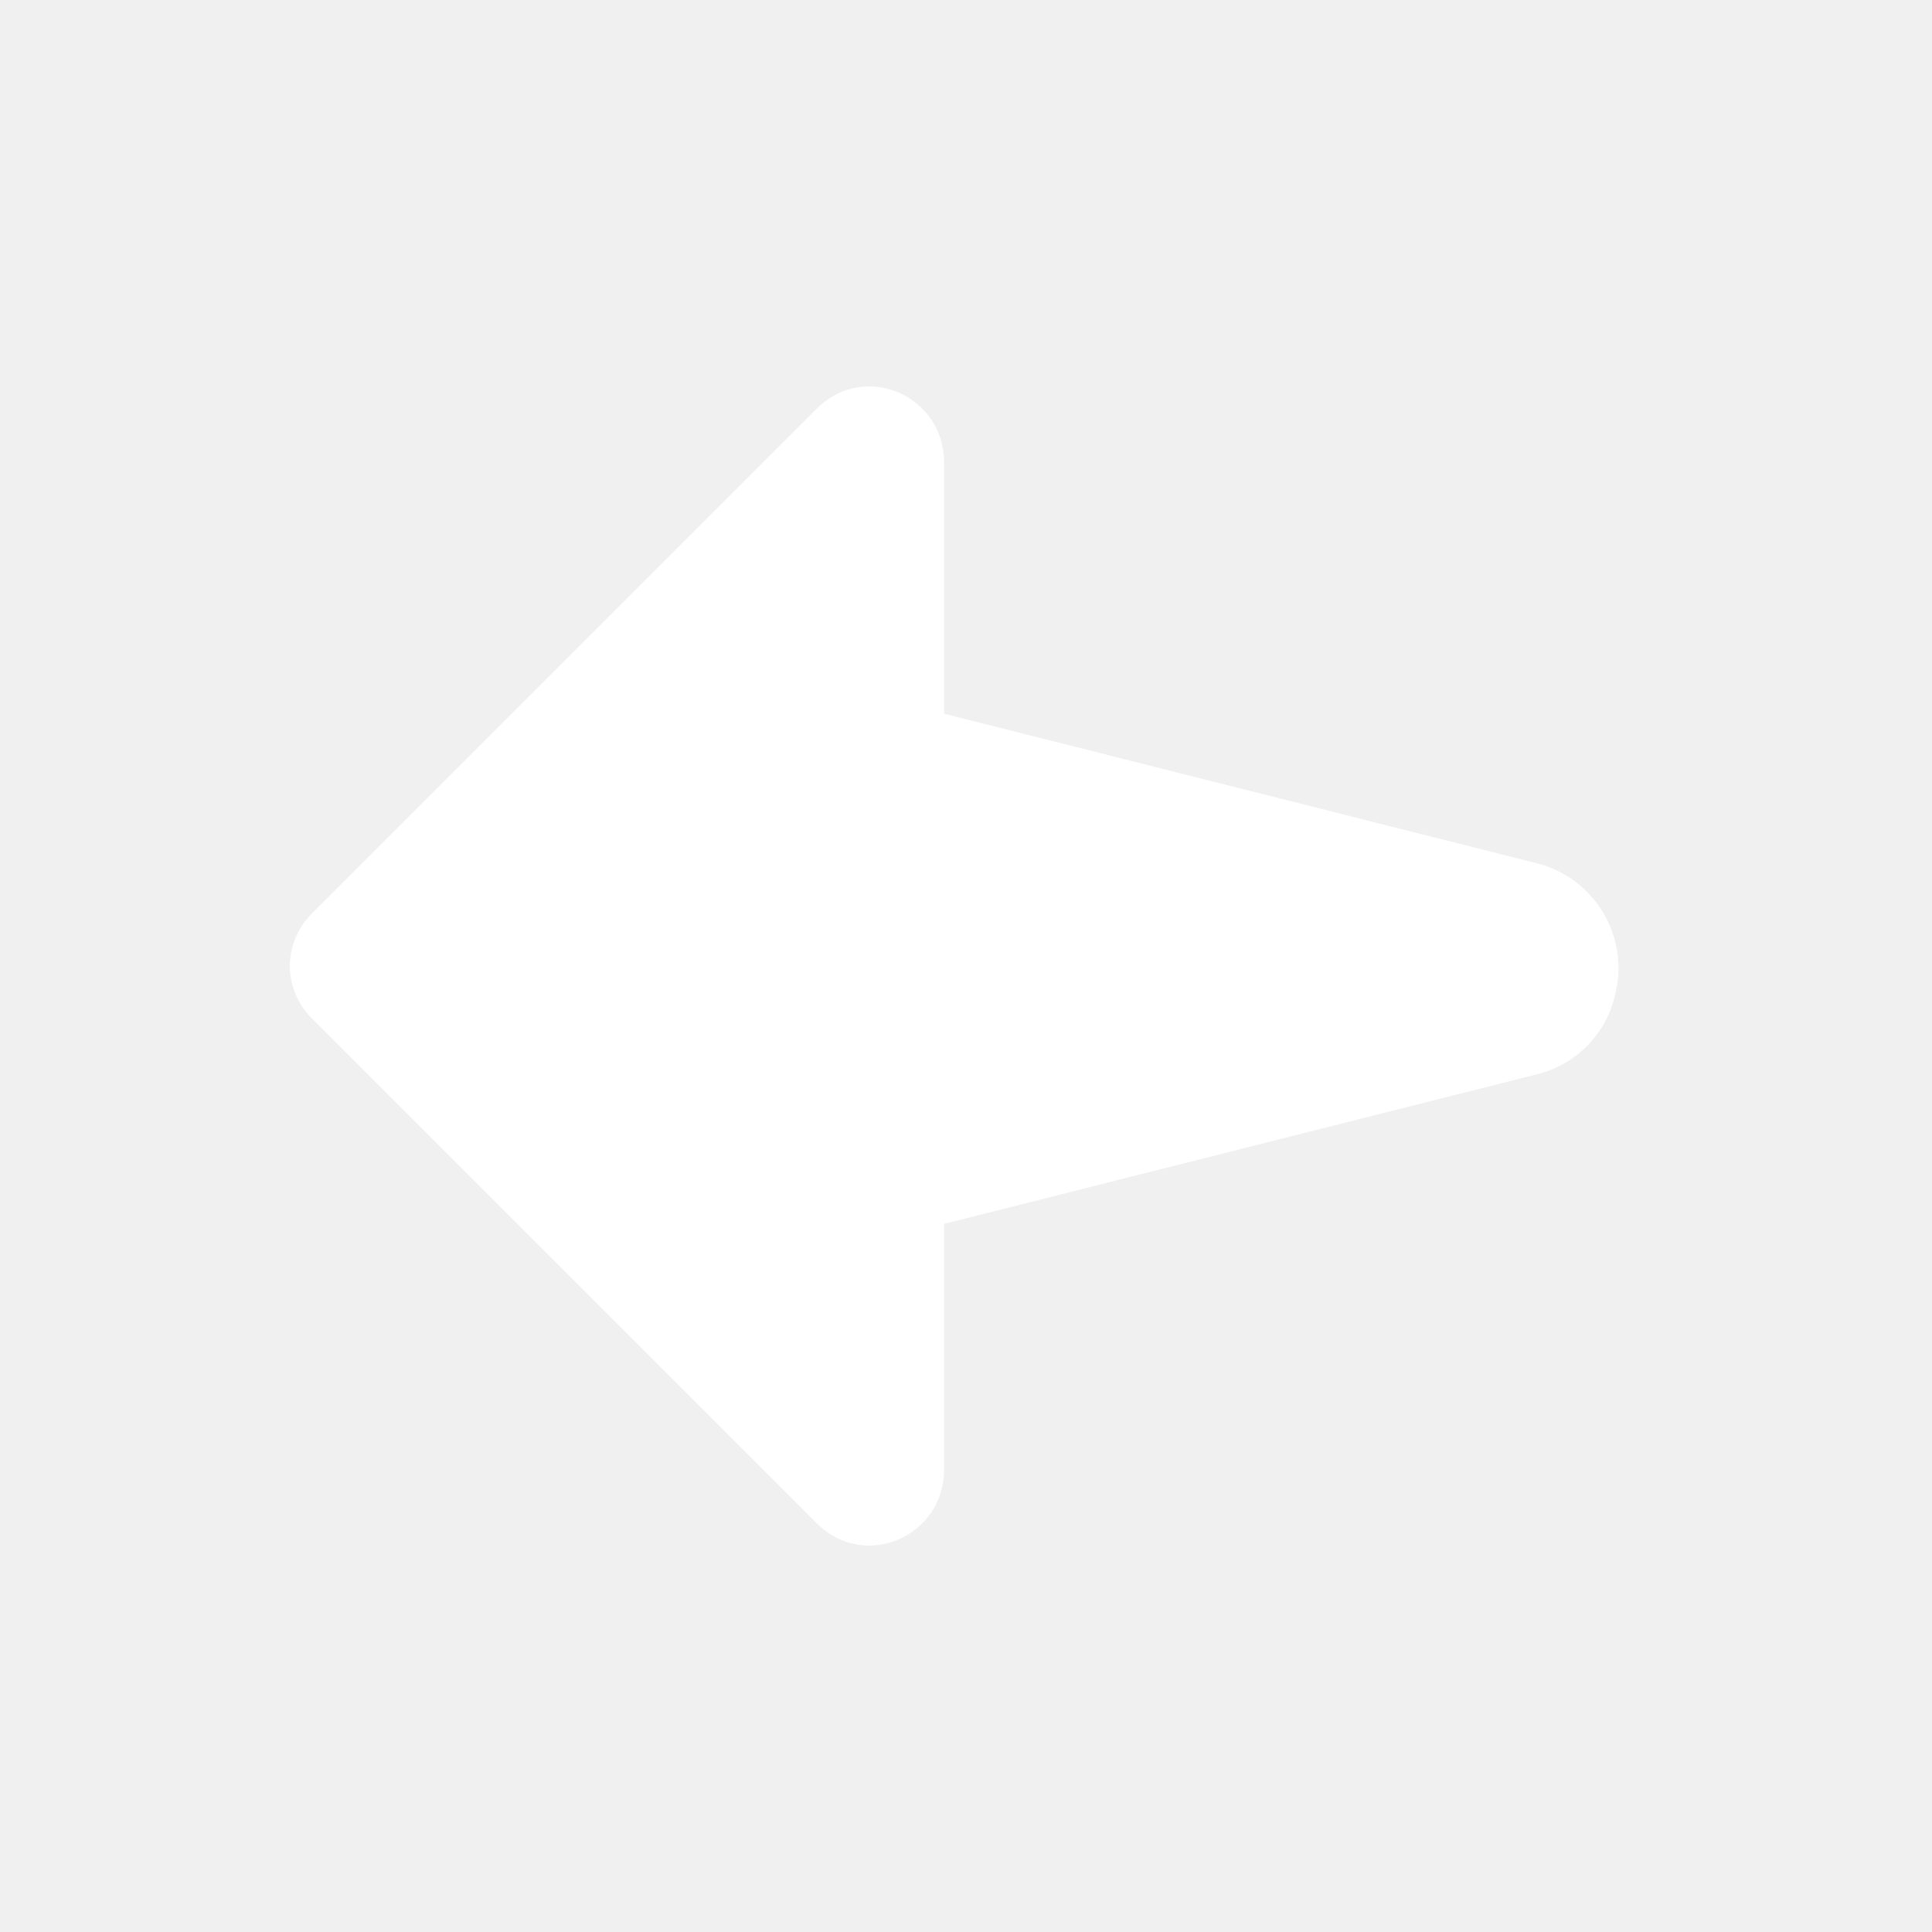
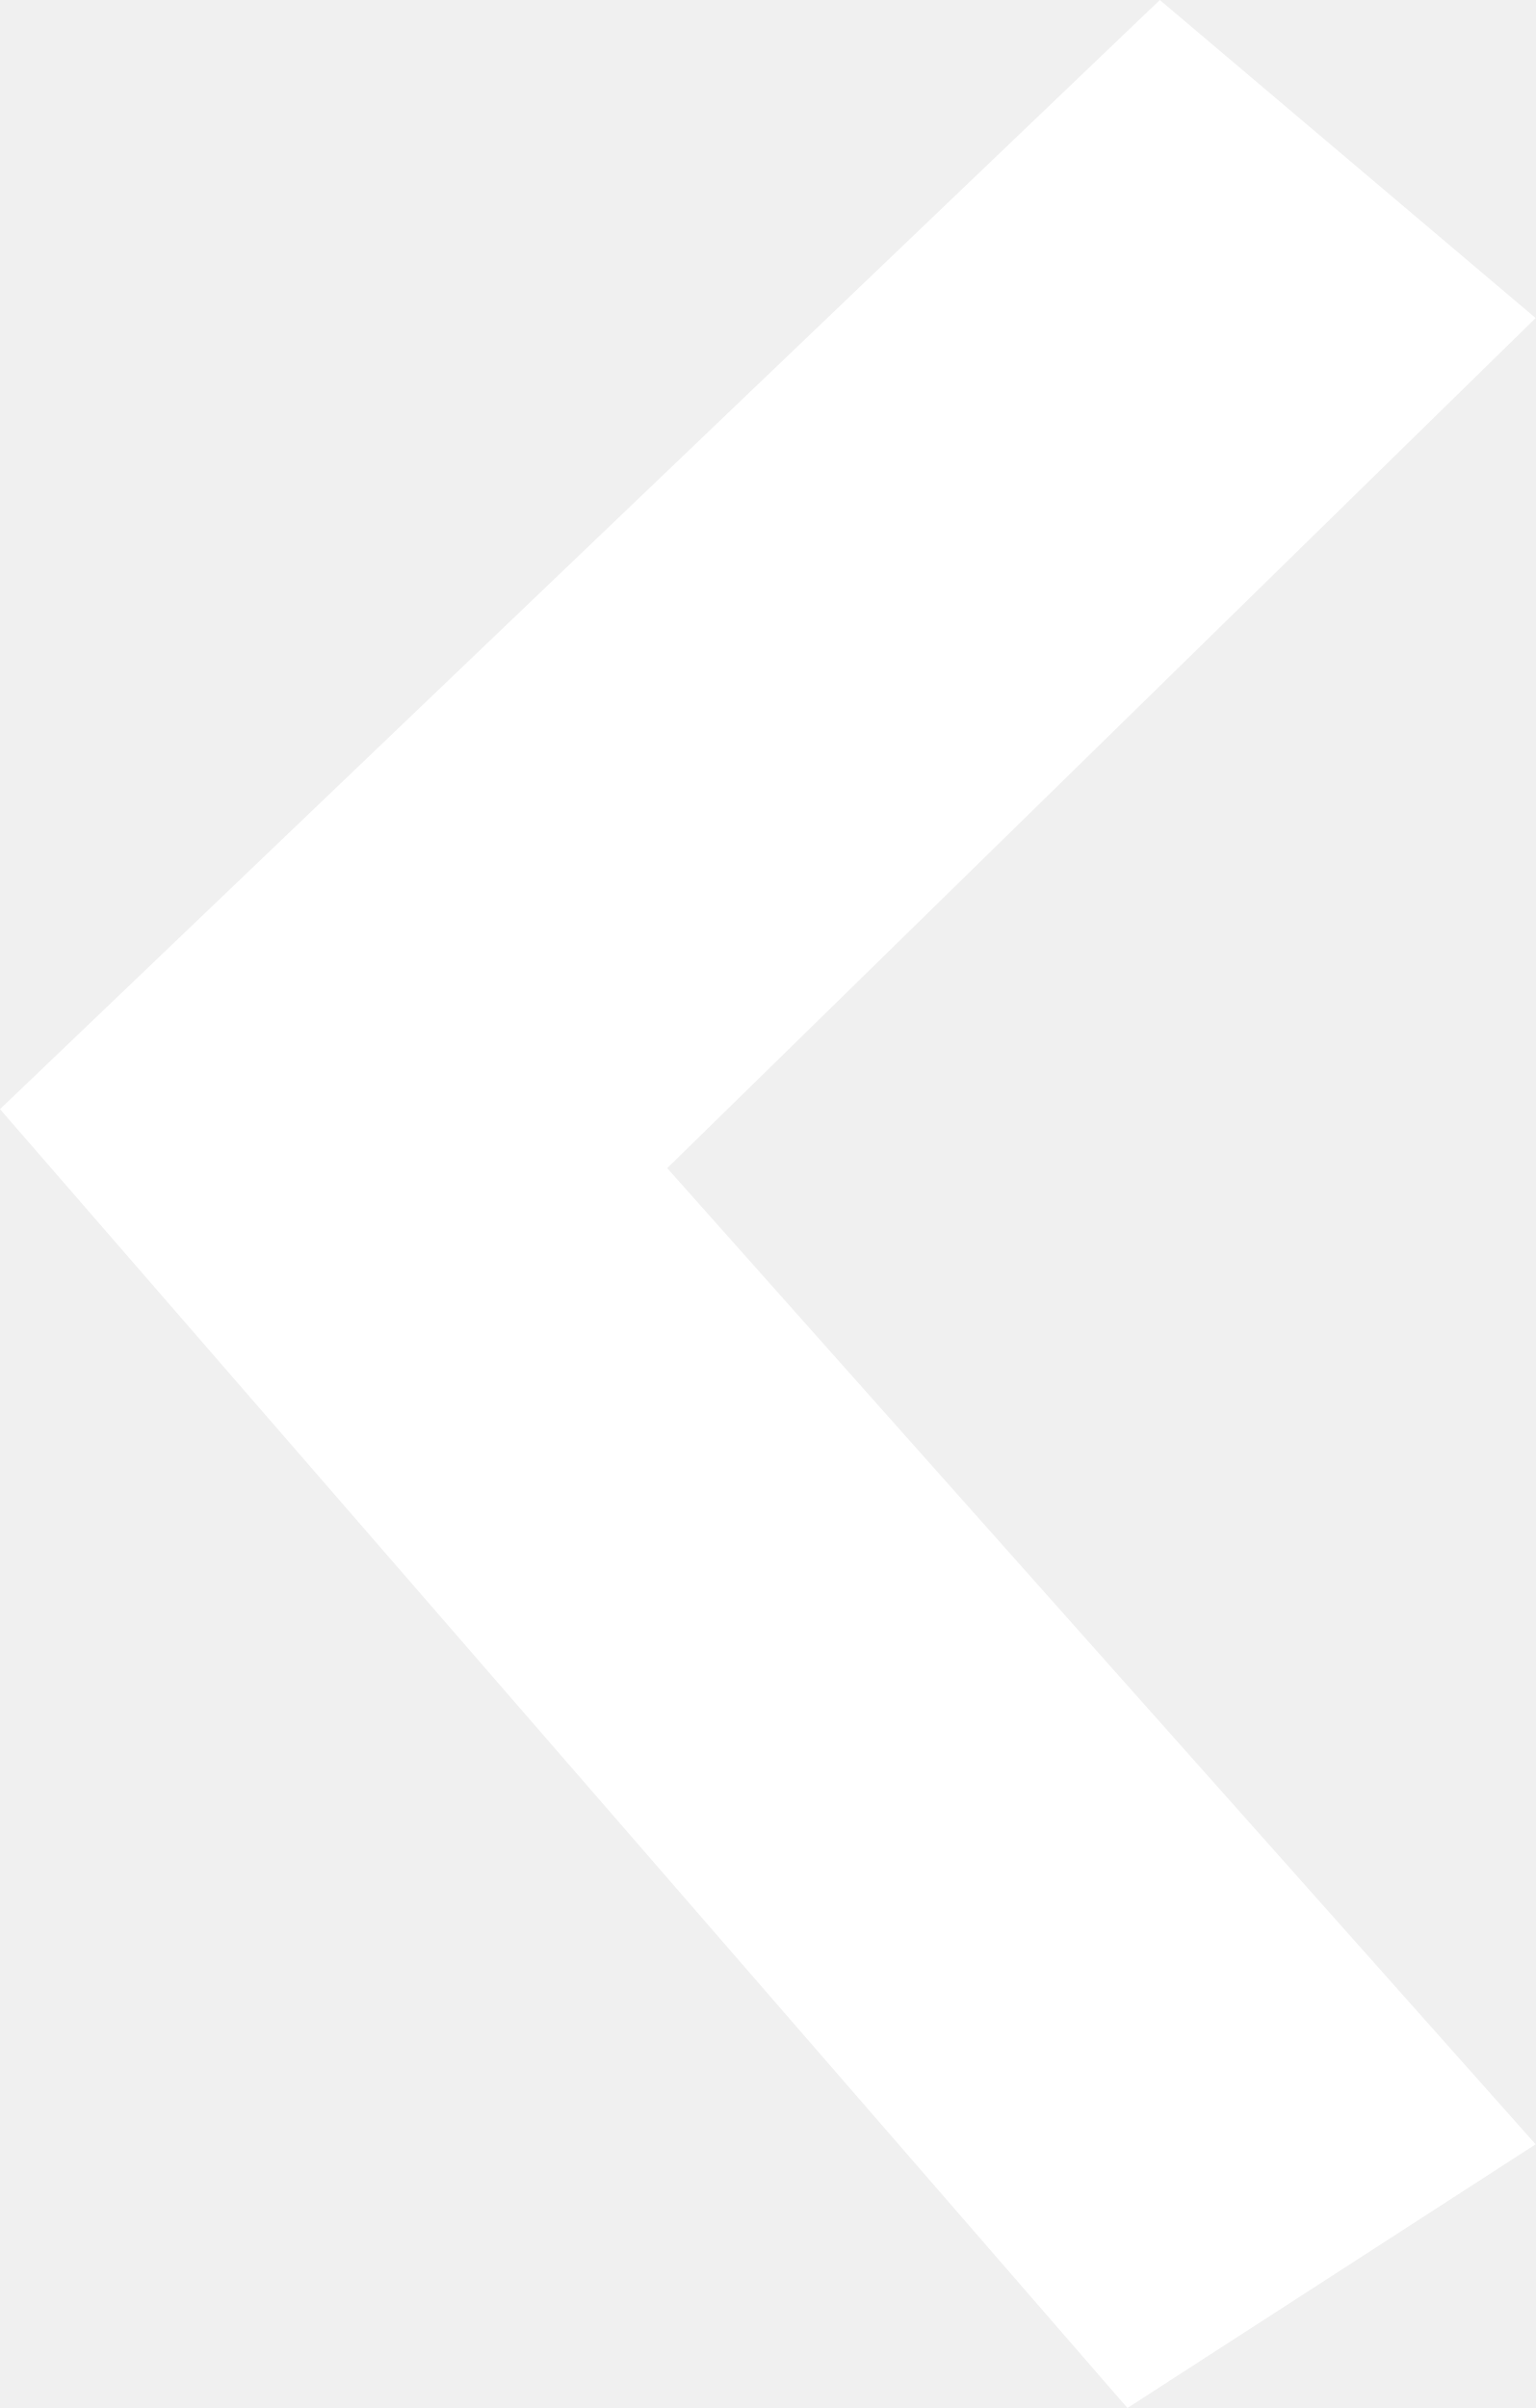
- <svg xmlns="http://www.w3.org/2000/svg" width="20px" height="20px" viewBox="0 0 20 20" version="1.1">
-   <defs />
-   <g id="Page-1" stroke="none" stroke-width="1" fill="none" fill-rule="evenodd">
-     <g id="back-icon" fill="#FFFFFF">
-       <path d="M4.108,8.578 L9.332,3.354 C9.638,3.046 10.117,3.046 10.423,3.354 L15.647,8.578 C16.144,9.075 15.781,9.896 15.092,9.896 L12.489,9.896 L10.939,16.039 C10.786,16.634 10.174,16.995 9.581,16.842 C9.16,16.749 8.854,16.423 8.758,16.039 L7.208,9.896 L4.663,9.896 C3.974,9.896 3.611,9.075 4.108,8.578" id="Fill-1" transform="translate(9.877398, 10) rotate(-90) translate(-9.877398, -10) " />
+ <svg xmlns="http://www.w3.org/2000/svg" id="svg8" version="1.1" viewBox="0 0 13.28 20.82" height="20.82" width="13.28">
+   <defs id="defs12" />
+   <g style="fill:#ffffff" data-name="Ebene 2" id="Ebene_2">
+     <g style="fill:#ffffff" data-name="Ebene 2" id="Ebene_2-2">
+       <polygon style="fill:#ffffff" id="polygon4" fill="#8e8e8e" points="10.03 0 0 9.59 9.75 20.82 13.28 18.54 5.77 10.1 13.28 2.75 10.03 0" />
    </g>
  </g>
</svg>
